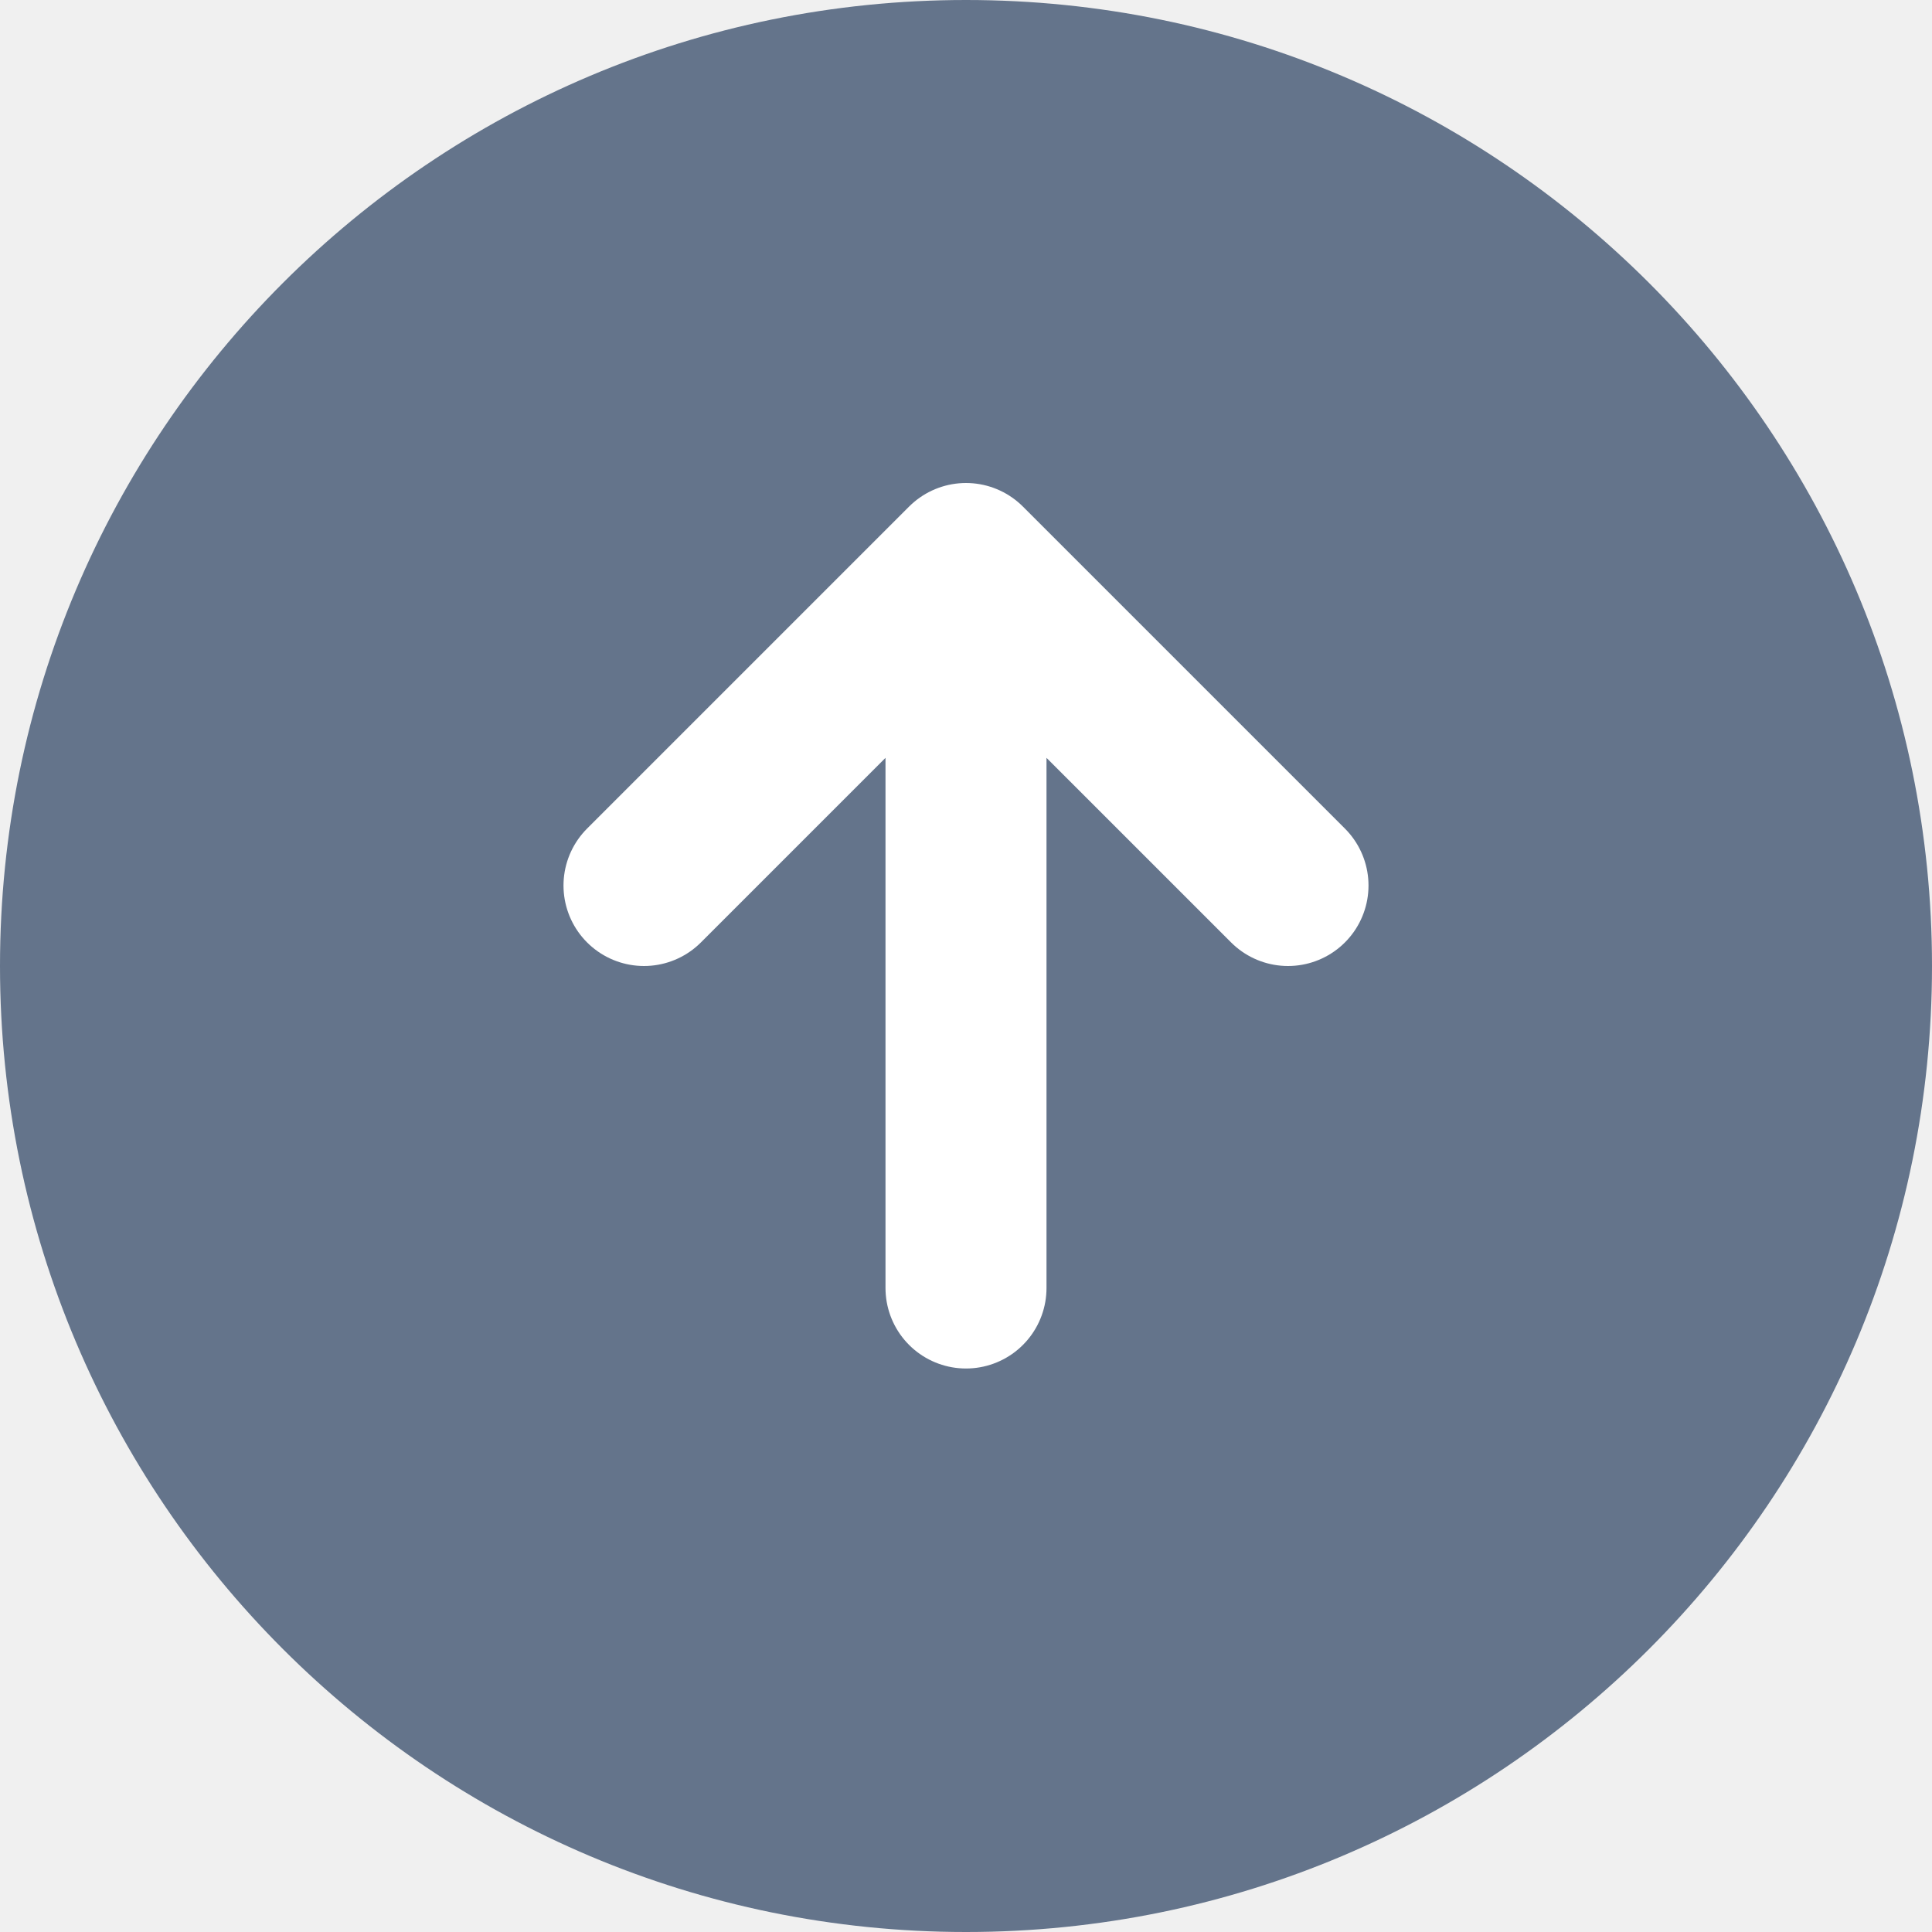
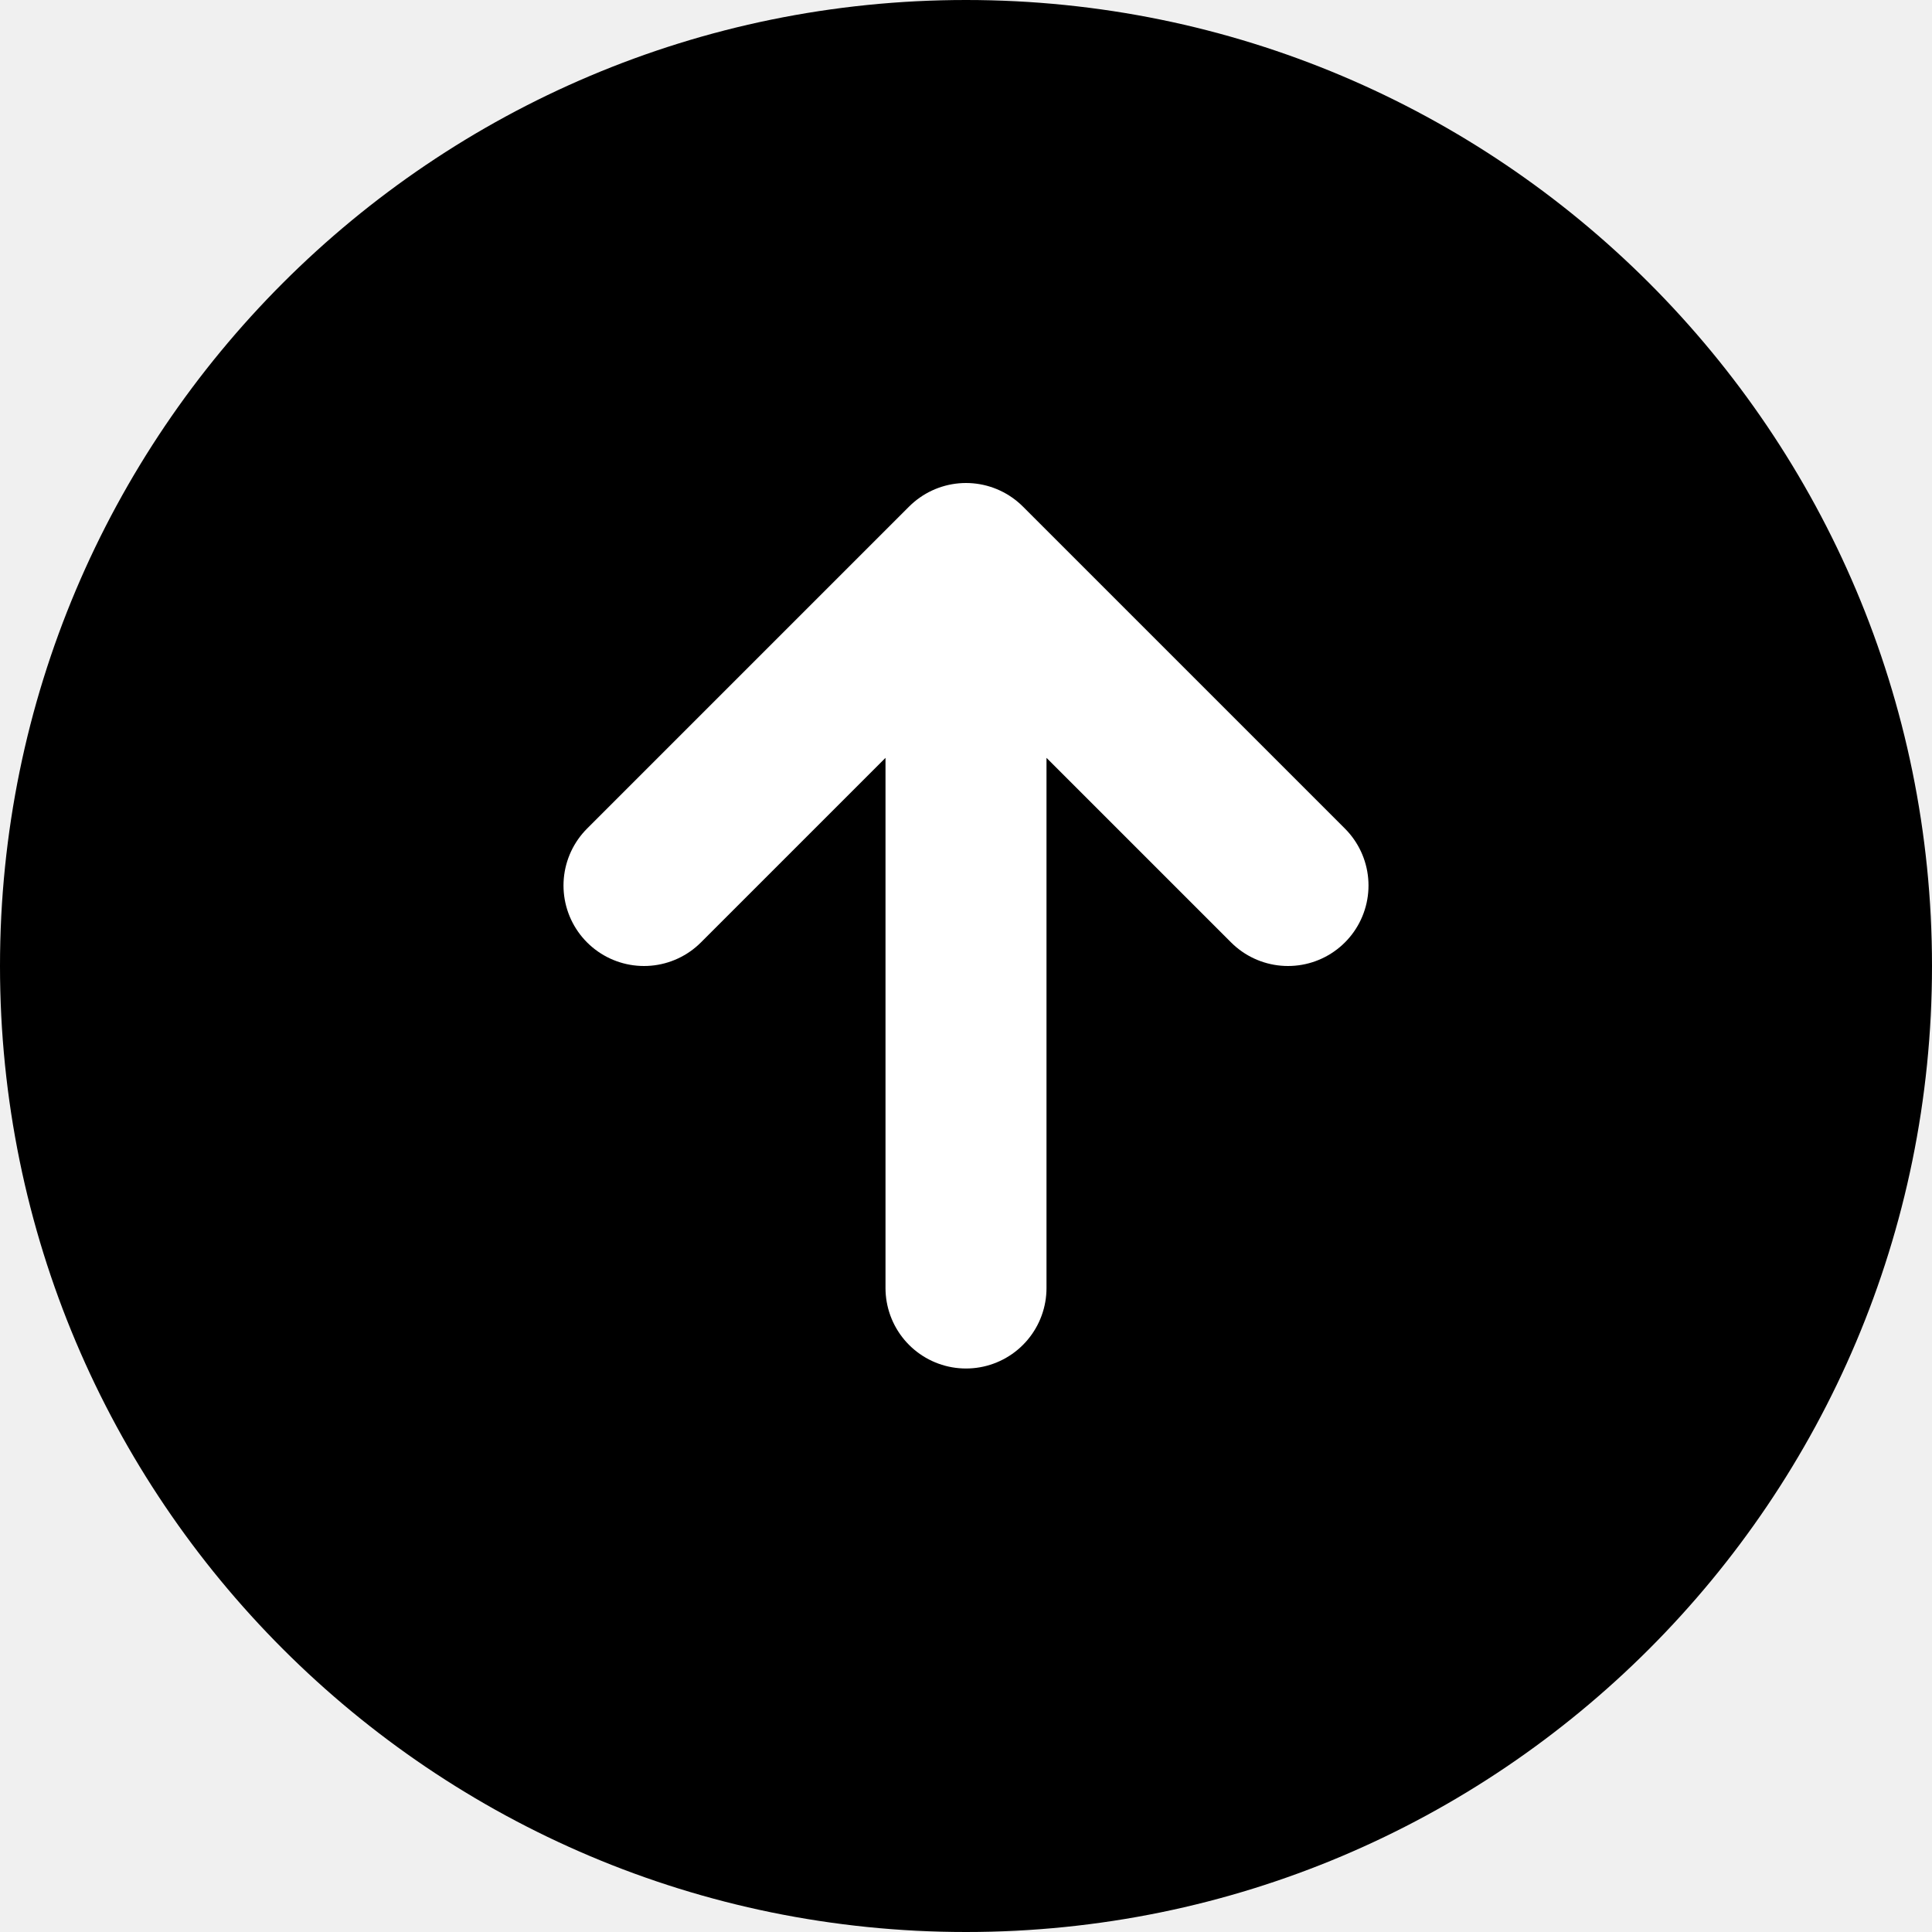
<svg xmlns="http://www.w3.org/2000/svg" width="24" height="24" viewBox="0 0 24 24" fill="none">
-   <circle cx="12" cy="12" r="12" fill="#64748B" />
+   <circle cx="12" cy="12" r="12" fill="currentColor" />
  <path d="M8 11L12 7M12 7L16 11M12 7V16" stroke="white" stroke-width="2" stroke-linecap="round" stroke-linejoin="round" />
</svg>
